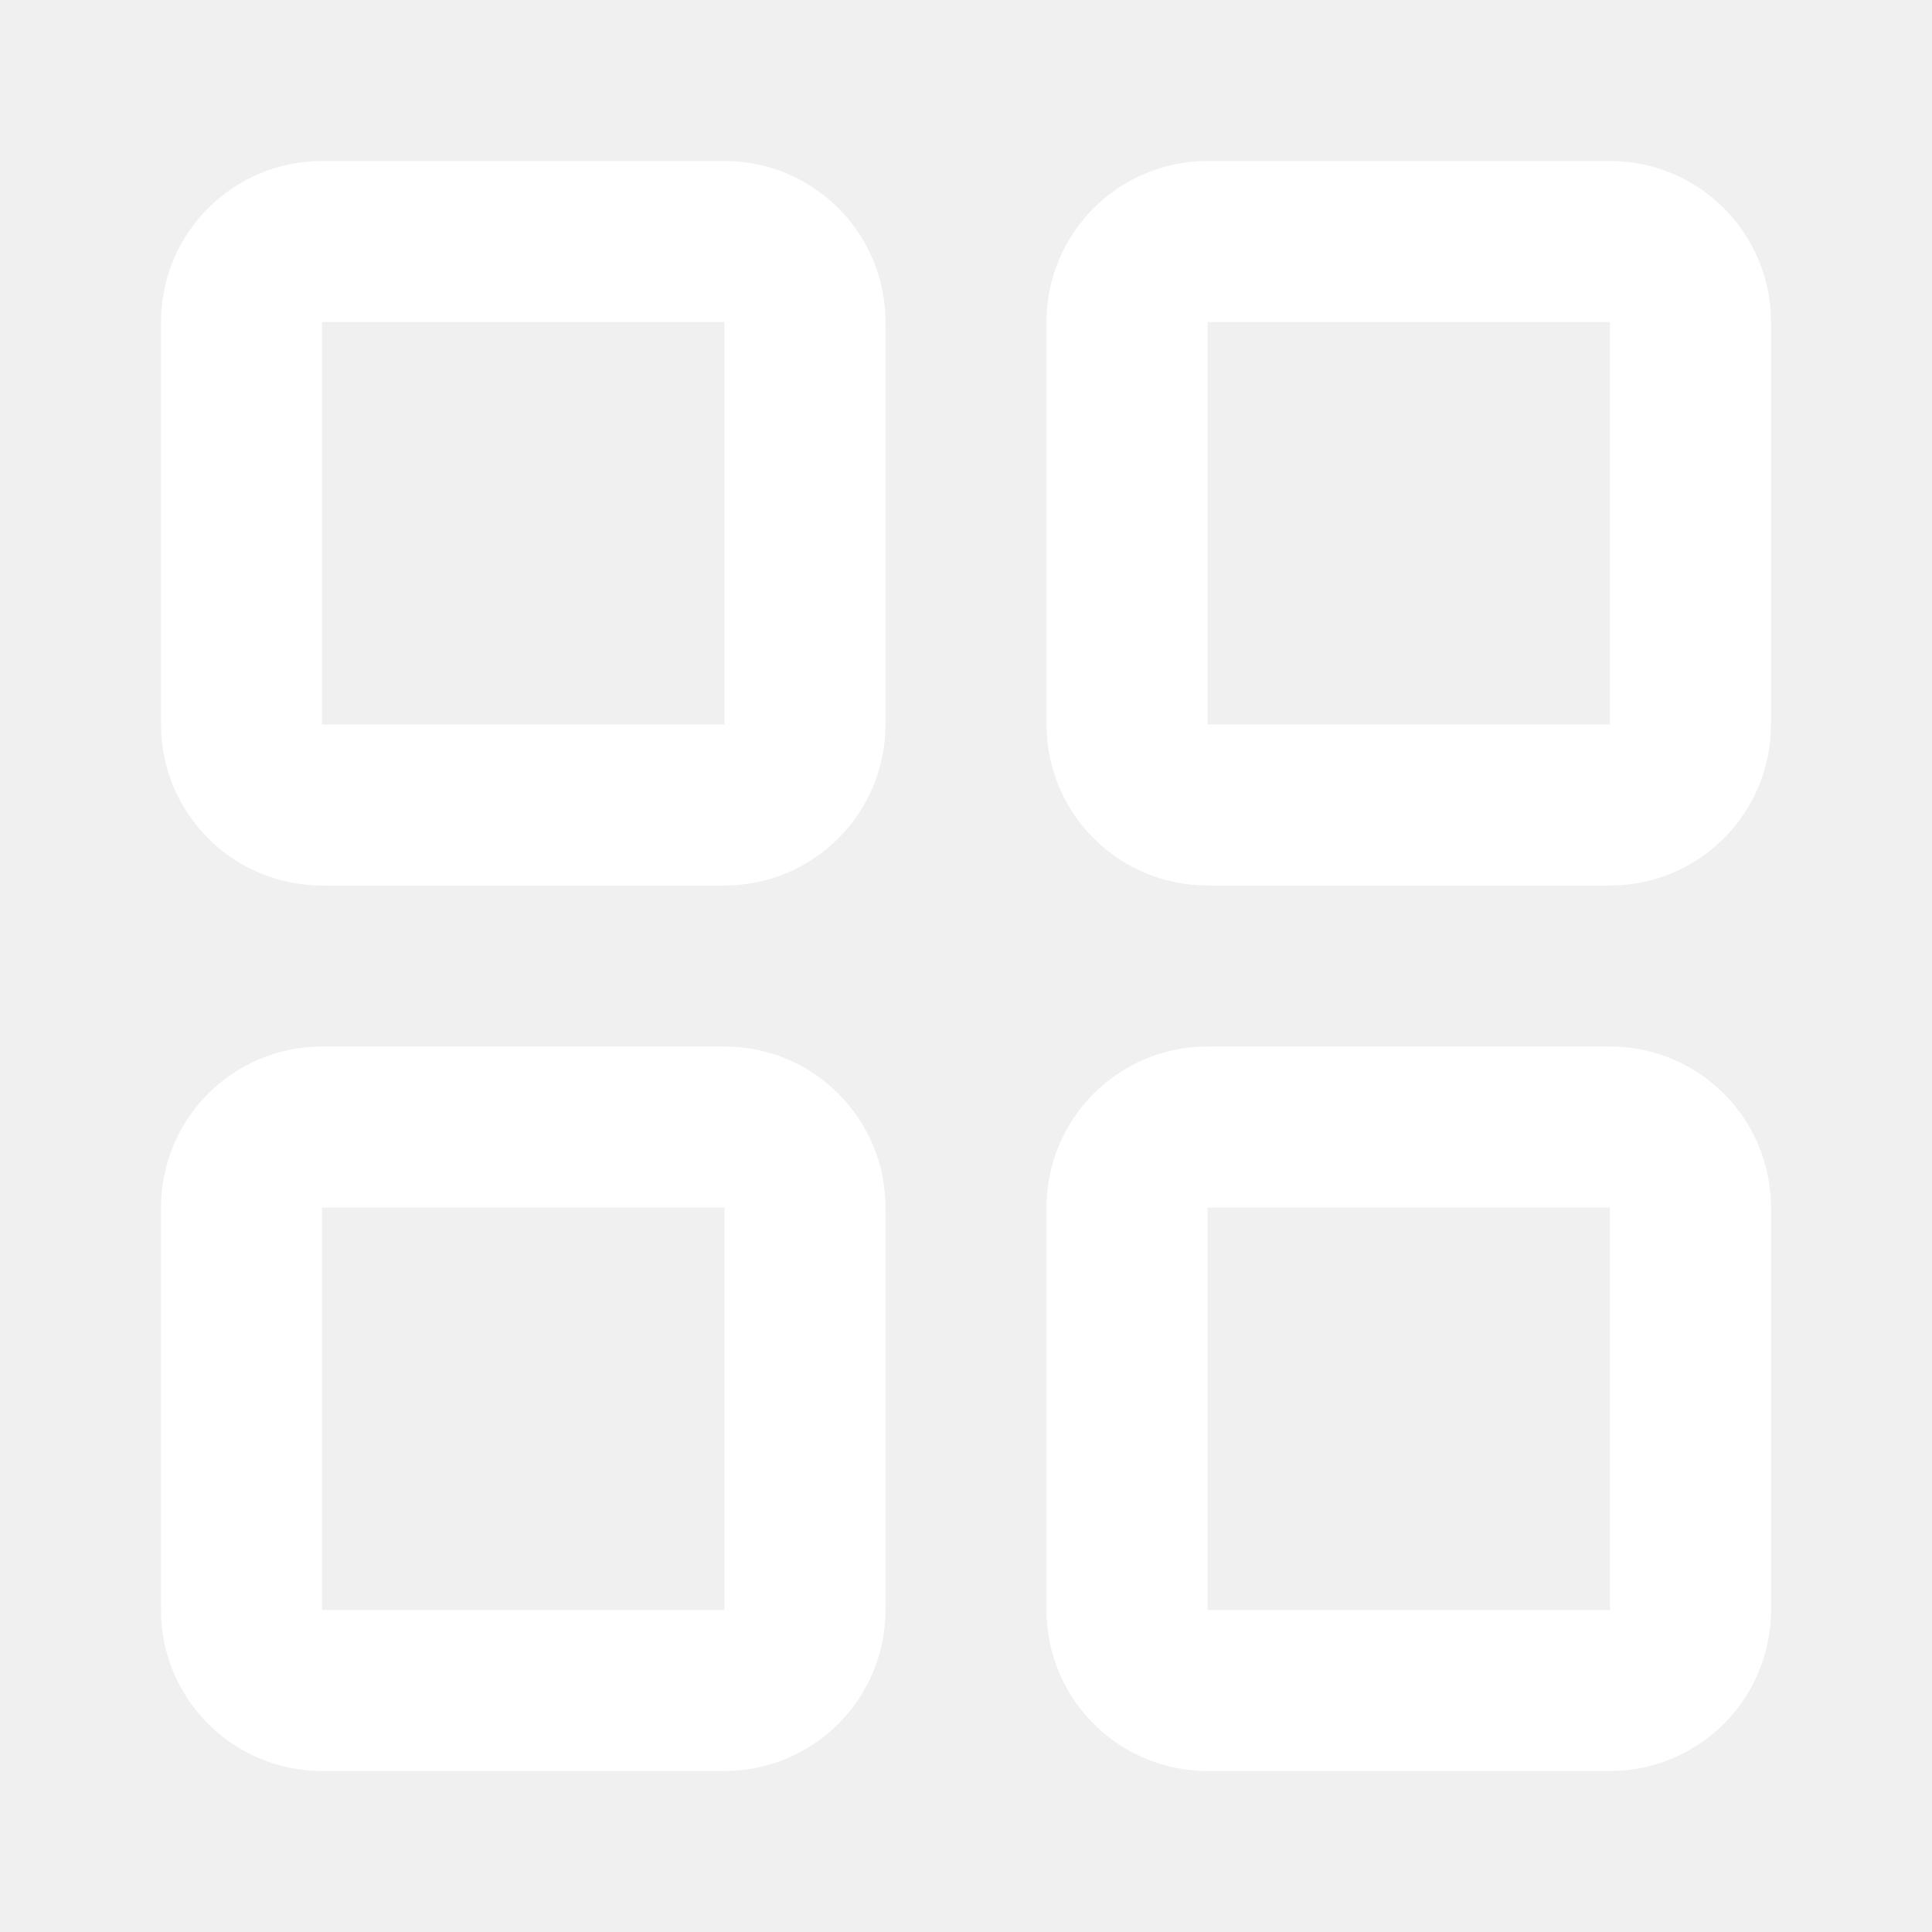
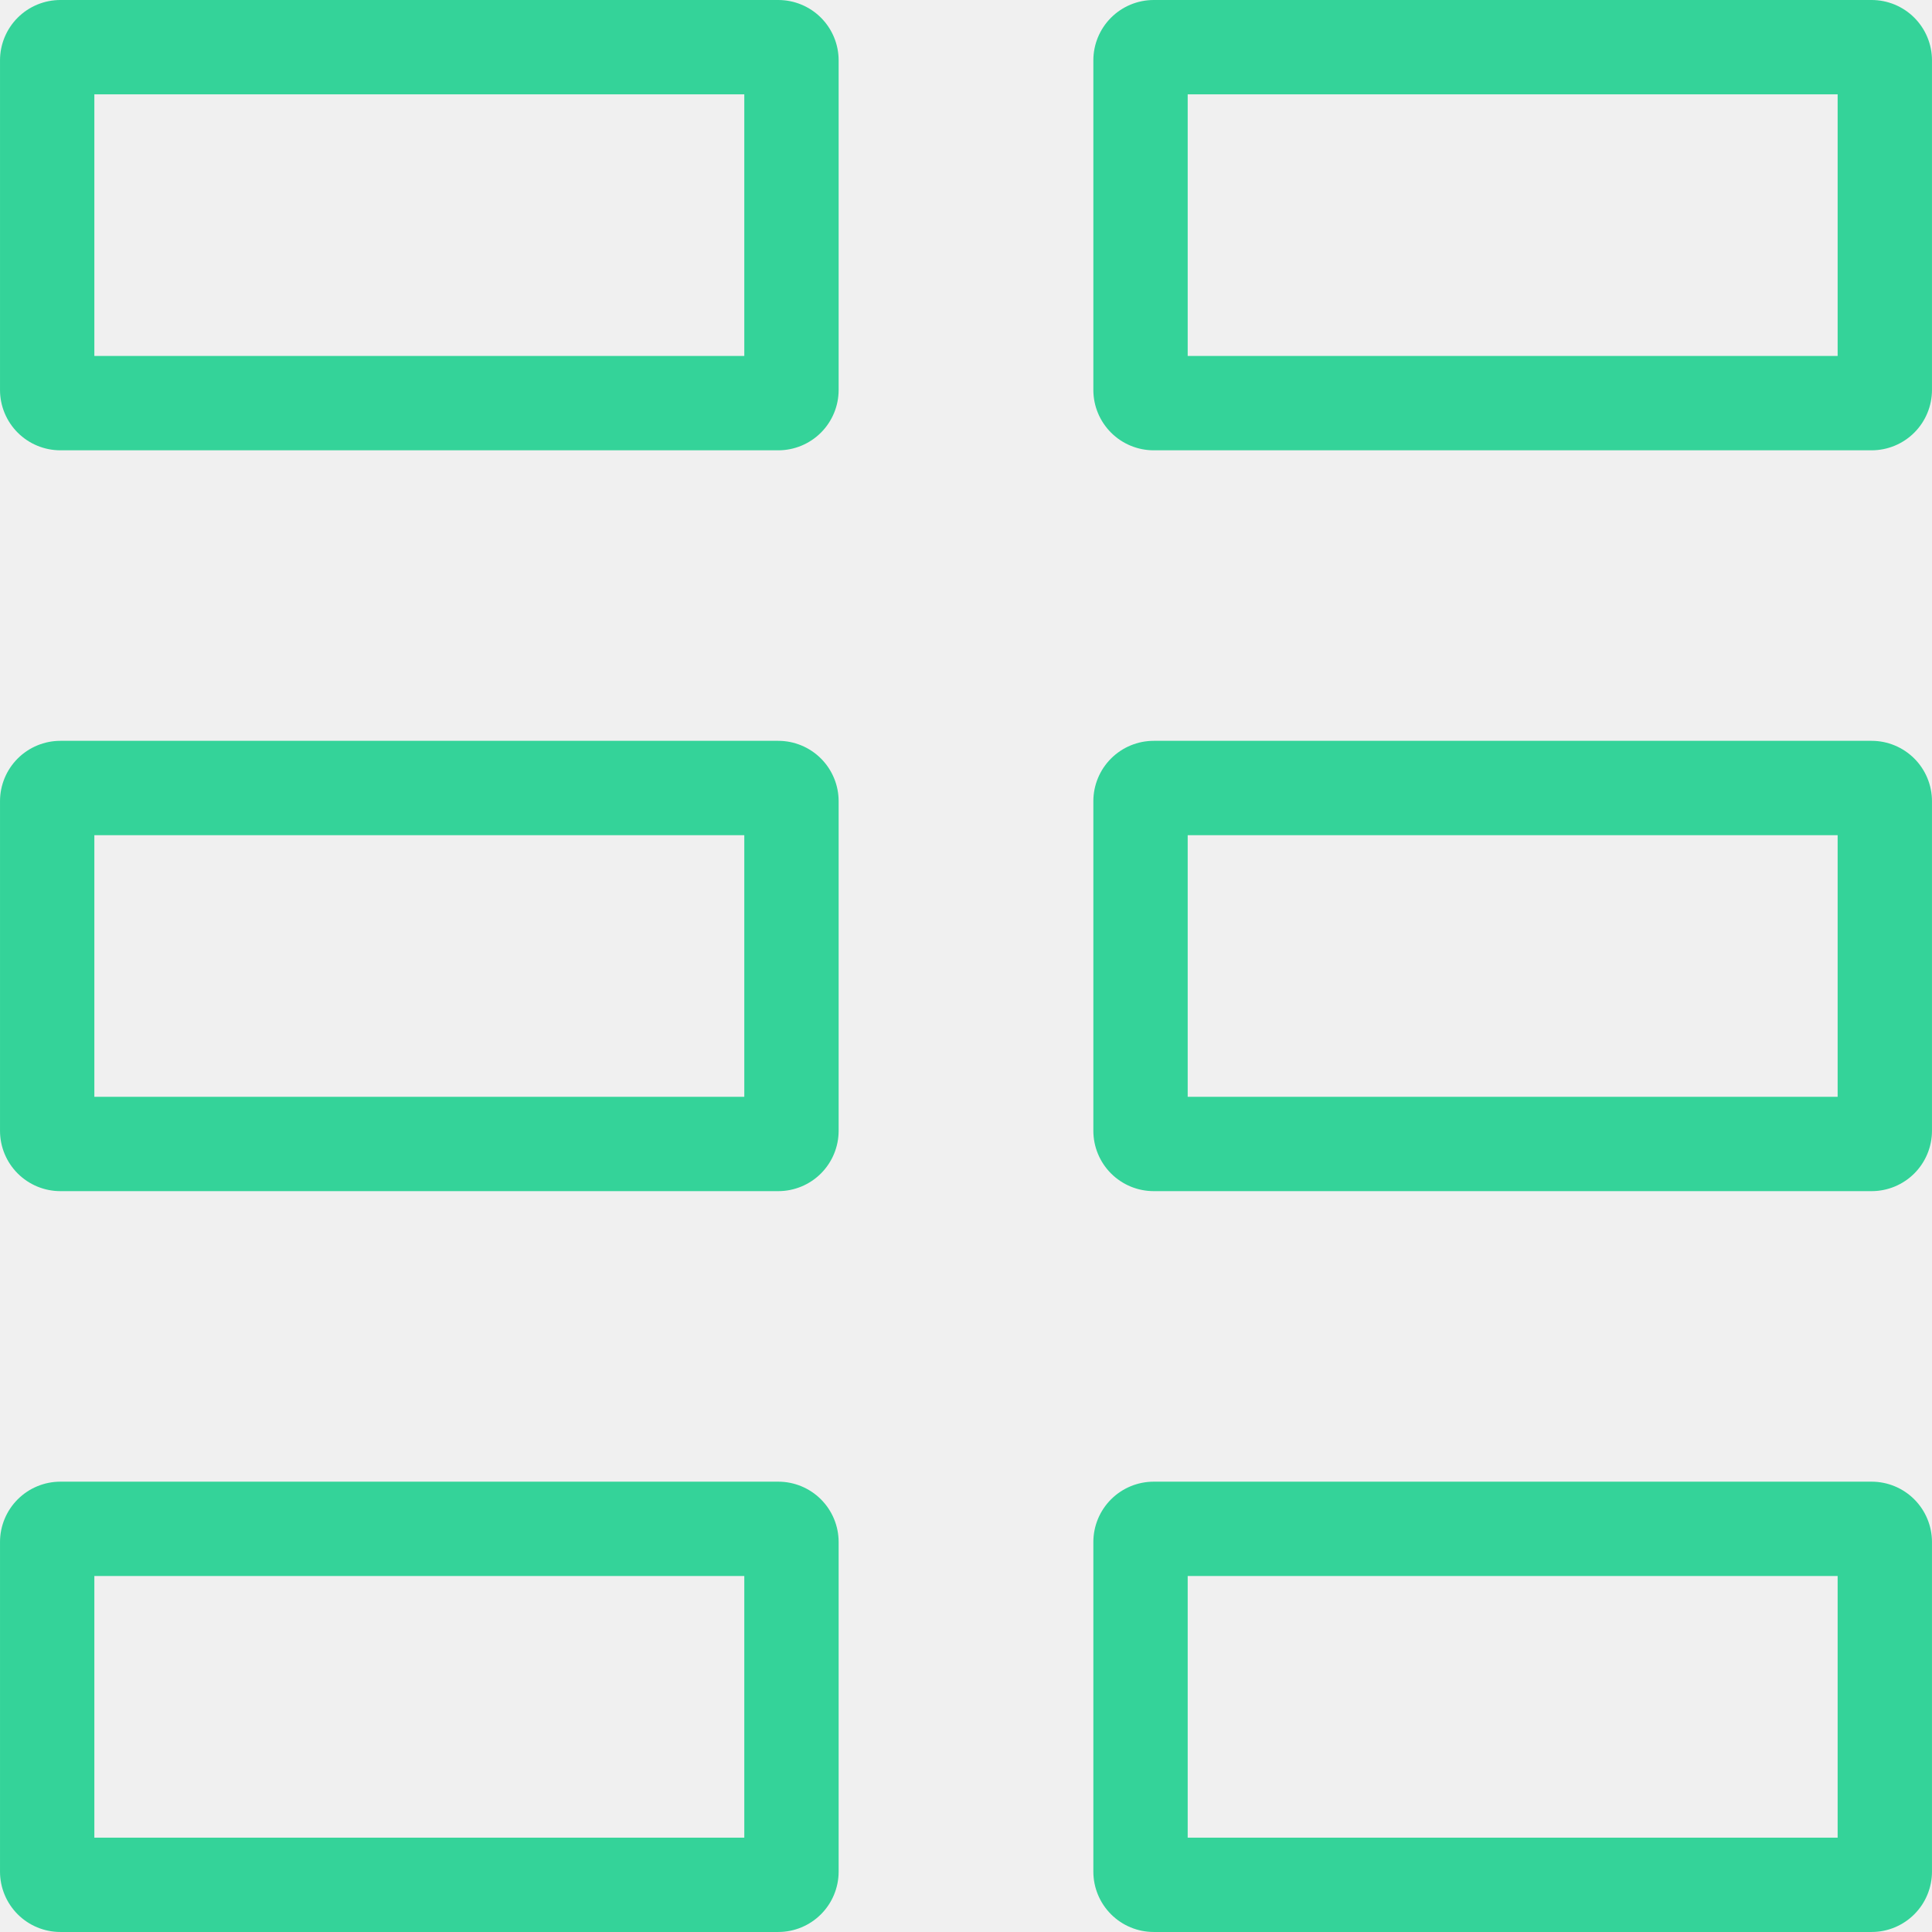
- <svg xmlns="http://www.w3.org/2000/svg" width="24" height="24" fill="none" stroke="#fff" stroke-linecap="round" stroke-linejoin="round" stroke-width="2">
-   <rect width="7" height="7" x="3" y="3" rx="1" />
-   <rect width="7" height="7" x="14" y="3" rx="1" />
-   <rect width="7" height="7" x="14" y="14" rx="1" />
-   <rect width="7" height="7" x="3" y="14" rx="1" />
+ <svg xmlns="http://www.w3.org/2000/svg" width="1024" zoomAndPan="magnify" viewBox="0 0 768 768" height="1024" preserveAspectRatio="xMidYMid meet" version="1.0">
+   <defs>
+     <clipPath id="49359bfd6b">
+       <path d="M 0.004 0 L 333.75 0 L 333.75 179.25 L 0.004 179.25 Z M 0.004 0 " clip-rule="nonzero" />
+     </clipPath>
+     <clipPath id="759e43c835">
+       <path d="M 24.004 0 L 309.371 0 C 315.734 0 321.84 2.527 326.34 7.027 C 330.84 11.531 333.371 17.633 333.371 24 L 333.371 155.004 C 333.371 161.371 330.84 167.473 326.34 171.977 C 321.84 176.477 315.734 179.004 309.371 179.004 L 24.004 179.004 C 17.641 179.004 11.535 176.477 7.035 171.977 C 2.535 167.473 0.004 161.371 0.004 155.004 L 0.004 24 C 0.004 17.633 2.535 11.531 7.035 7.027 C 11.535 2.527 17.641 0 24.004 0 Z M 24.004 0 " clip-rule="nonzero" />
+     </clipPath>
+     <clipPath id="c9845e0cab">
+       <path d="M 434.625 0 L 768 0 L 768 179.25 L 434.625 179.25 Z M 434.625 0 " clip-rule="nonzero" />
+     </clipPath>
+     <clipPath id="9a0fe5ed93">
+       <path d="M 458.625 0 L 743.992 0 C 750.355 0 756.461 2.527 760.961 7.027 C 765.461 11.531 767.992 17.633 767.992 24 L 767.992 155.004 C 767.992 161.371 765.461 167.473 760.961 171.977 C 756.461 176.477 750.355 179.004 743.992 179.004 L 458.625 179.004 C 452.262 179.004 446.156 176.477 441.656 171.977 C 437.156 167.473 434.625 161.371 434.625 155.004 L 434.625 24 C 434.625 17.633 437.156 11.531 441.656 7.027 C 446.156 2.527 452.262 0 458.625 0 Z M 458.625 0 " clip-rule="nonzero" />
+     </clipPath>
+     <clipPath id="ea5e1cba0e">
+       <path d="M 434.625 294.492 L 768 294.492 L 768 473.742 L 434.625 473.742 Z M 434.625 294.492 " clip-rule="nonzero" />
+     </clipPath>
+     <clipPath id="3bc2c8ab74">
+       <path d="M 458.625 294.492 L 743.992 294.492 C 750.355 294.492 756.461 297.023 760.961 301.523 C 765.461 306.023 767.992 312.129 767.992 318.492 L 767.992 449.5 C 767.992 455.863 765.461 461.969 760.961 466.469 C 756.461 470.969 750.355 473.496 743.992 473.496 L 458.625 473.496 C 452.262 473.496 446.156 470.969 441.656 466.469 C 437.156 461.969 434.625 455.863 434.625 449.5 L 434.625 318.492 C 434.625 312.129 437.156 306.023 441.656 301.523 C 446.156 297.023 452.262 294.492 458.625 294.492 Z M 458.625 294.492 " clip-rule="nonzero" />
+     </clipPath>
+     <clipPath id="127c85b996">
+       <path d="M 0.004 294.492 L 333.75 294.492 L 333.75 473.742 L 0.004 473.742 Z M 0.004 294.492 " clip-rule="nonzero" />
+     </clipPath>
+     <clipPath id="832662c05a">
+       <path d="M 24.004 294.492 L 309.371 294.492 C 315.734 294.492 321.84 297.023 326.34 301.523 C 330.84 306.023 333.371 312.129 333.371 318.492 L 333.371 449.5 C 333.371 455.863 330.84 461.969 326.34 466.469 C 321.84 470.969 315.734 473.496 309.371 473.496 L 24.004 473.496 C 17.641 473.496 11.535 470.969 7.035 466.469 C 2.535 461.969 0.004 455.863 0.004 449.5 L 0.004 318.492 C 0.004 312.129 2.535 306.023 7.035 301.523 C 11.535 297.023 17.641 294.492 24.004 294.492 Z M 24.004 294.492 " clip-rule="nonzero" />
+     </clipPath>
+     <clipPath id="d2060fbbee">
+       <path d="M 434.625 588.988 L 768 588.988 L 768 768 L 434.625 768 Z M 434.625 588.988 " clip-rule="nonzero" />
+     </clipPath>
+     <clipPath id="f1c614feb6">
+       <path d="M 458.625 588.988 L 743.992 588.988 C 750.355 588.988 756.461 591.516 760.961 596.016 C 765.461 600.52 767.992 606.621 767.992 612.988 L 767.992 743.992 C 767.992 750.359 765.461 756.461 760.961 760.961 C 756.461 765.465 750.355 767.992 743.992 767.992 L 458.625 767.992 C 452.262 767.992 446.156 765.465 441.656 760.961 C 437.156 756.461 434.625 750.359 434.625 743.992 L 434.625 612.988 C 434.625 606.621 437.156 600.52 441.656 596.016 C 446.156 591.516 452.262 588.988 458.625 588.988 Z M 458.625 588.988 " clip-rule="nonzero" />
+     </clipPath>
+     <clipPath id="5e351a4ec6">
+       <path d="M 0.004 588.988 L 333.75 588.988 L 333.75 768 L 0.004 768 Z M 0.004 588.988 " clip-rule="nonzero" />
+     </clipPath>
+     <clipPath id="03a08f140c">
+       <path d="M 24.004 588.988 L 309.371 588.988 C 315.734 588.988 321.84 591.516 326.34 596.016 C 330.84 600.52 333.371 606.621 333.371 612.988 L 333.371 743.992 C 333.371 750.359 330.84 756.461 326.34 760.961 C 321.84 765.465 315.734 767.992 309.371 767.992 L 24.004 767.992 C 17.641 767.992 11.535 765.465 7.035 760.961 C 2.535 756.461 0.004 750.359 0.004 743.992 L 0.004 612.988 C 0.004 606.621 2.535 600.52 7.035 596.016 C 11.535 591.516 17.641 588.988 24.004 588.988 Z M 24.004 588.988 " clip-rule="nonzero" />
+     </clipPath>
+   </defs>
+   <g clip-path="url(#49359bfd6b)">
+     <g clip-path="url(#759e43c835)">
+       <path stroke-linecap="butt" transform="matrix(0.75, 0, 0, 0.75, 0.00556654, 0.00002)" fill="none" stroke-linejoin="miter" d="M 31.998 -0 L 412.487 -0 C 420.972 -0 429.112 3.37 435.112 9.37 C 441.112 15.375 444.487 23.51 444.487 32 L 444.487 206.672 C 444.487 215.161 441.112 223.297 435.112 229.302 C 429.112 235.302 420.972 238.672 412.487 238.672 L 31.998 238.672 C 23.513 238.672 15.373 235.302 9.373 229.302 C 3.373 223.297 -0.002 215.161 -0.002 206.672 L -0.002 32 C -0.002 23.51 3.373 15.375 9.373 9.37 C 15.373 3.37 23.513 -0 31.998 -0 Z M 31.998 -0 " stroke="#34d399" stroke-width="100" stroke-opacity="1" stroke-miterlimit="4" />
+     </g>
+   </g>
+   <g clip-path="url(#c9845e0cab)">
+     <g clip-path="url(#9a0fe5ed93)">
+       <path stroke-linecap="butt" transform="matrix(0.75, 0, 0, 0.75, 434.6268, 0.00002)" fill="none" stroke-linejoin="miter" d="M 31.998 -0 L 412.487 -0 C 420.972 -0 429.112 3.37 435.112 9.37 C 441.112 15.375 444.487 23.51 444.487 32 L 444.487 206.672 C 444.487 215.161 441.112 223.297 435.112 229.302 C 429.112 235.302 420.972 238.672 412.487 238.672 L 31.998 238.672 C 23.513 238.672 15.373 235.302 9.373 229.302 C 3.373 223.297 -0.002 215.161 -0.002 206.672 L -0.002 32 C -0.002 23.51 3.373 15.375 9.373 9.37 C 15.373 3.37 23.513 -0 31.998 -0 Z M 31.998 -0 " stroke="#34d399" stroke-width="100" stroke-opacity="1" stroke-miterlimit="4" />
+     </g>
+   </g>
+   <g clip-path="url(#ea5e1cba0e)">
+     <g clip-path="url(#3bc2c8ab74)">
+       <path stroke-linecap="butt" transform="matrix(0.75, 0, 0, 0.75, 434.6268, 294.4941)" fill="none" stroke-linejoin="miter" d="M 31.998 -0.003 L 412.487 -0.003 C 420.972 -0.003 429.112 3.372 435.112 9.372 C 441.112 15.372 444.487 23.513 444.487 31.997 L 444.487 206.675 C 444.487 215.159 441.112 223.3 435.112 229.3 C 429.112 235.3 420.972 238.669 412.487 238.669 L 31.998 238.669 C 23.513 238.669 15.373 235.3 9.373 229.3 C 3.373 223.3 -0.002 215.159 -0.002 206.675 L -0.002 31.997 C -0.002 23.513 3.373 15.372 9.373 9.372 C 15.373 3.372 23.513 -0.003 31.998 -0.003 Z M 31.998 -0.003 " stroke="#34d399" stroke-width="100" stroke-opacity="1" stroke-miterlimit="4" />
+     </g>
+   </g>
+   <g clip-path="url(#127c85b996)">
+     <g clip-path="url(#832662c05a)">
+       <path stroke-linecap="butt" transform="matrix(0.75, 0, 0, 0.75, 0.00556654, 294.4941)" fill="none" stroke-linejoin="miter" d="M 31.998 -0.003 L 412.487 -0.003 C 420.972 -0.003 429.112 3.372 435.112 9.372 C 441.112 15.372 444.487 23.513 444.487 31.997 L 444.487 206.675 C 444.487 215.159 441.112 223.3 435.112 229.3 C 429.112 235.3 420.972 238.669 412.487 238.669 L 31.998 238.669 C 23.513 238.669 15.373 235.3 9.373 229.3 C 3.373 223.3 -0.002 215.159 -0.002 206.675 L -0.002 31.997 C -0.002 23.513 3.373 15.372 9.373 9.372 C 15.373 3.372 23.513 -0.003 31.998 -0.003 Z M 31.998 -0.003 " stroke="#34d399" stroke-width="100" stroke-opacity="1" stroke-miterlimit="4" />
+     </g>
+   </g>
+   <g clip-path="url(#d2060fbbee)">
+     <g clip-path="url(#f1c614feb6)">
+       <path stroke-linecap="butt" transform="matrix(0.75, 0, 0, 0.75, 434.6268, 588.9881)" fill="none" stroke-linejoin="miter" d="M 31.998 0 L 412.487 0 C 420.972 0 429.112 3.37 435.112 9.37 C 441.112 15.375 444.487 23.511 444.487 32 L 444.487 206.672 C 444.487 215.162 441.112 223.297 435.112 229.302 C 429.112 235.302 420.972 238.672 412.487 238.672 L 31.998 238.672 C 23.513 238.672 15.373 235.302 9.373 229.302 C 3.373 223.297 -0.002 215.162 -0.002 206.672 L -0.002 32 C -0.002 23.511 3.373 15.375 9.373 9.37 C 15.373 3.37 23.513 0 31.998 0 Z M 31.998 0 " stroke="#34d399" stroke-width="100" stroke-opacity="1" stroke-miterlimit="4" />
+     </g>
+   </g>
+   <g clip-path="url(#5e351a4ec6)">
+     <g clip-path="url(#03a08f140c)">
+       <path stroke-linecap="butt" transform="matrix(0.75, 0, 0, 0.75, 0.00556654, 588.9881)" fill="none" stroke-linejoin="miter" d="M 31.998 0 L 412.487 0 C 420.972 0 429.112 3.37 435.112 9.37 C 441.112 15.375 444.487 23.511 444.487 32 L 444.487 206.672 C 444.487 215.162 441.112 223.297 435.112 229.302 C 429.112 235.302 420.972 238.672 412.487 238.672 L 31.998 238.672 C 23.513 238.672 15.373 235.302 9.373 229.302 C 3.373 223.297 -0.002 215.162 -0.002 206.672 L -0.002 32 C -0.002 23.511 3.373 15.375 9.373 9.37 C 15.373 3.37 23.513 0 31.998 0 Z M 31.998 0 " stroke="#34d399" stroke-width="100" stroke-opacity="1" stroke-miterlimit="4" />
+     </g>
+   </g>
</svg>
